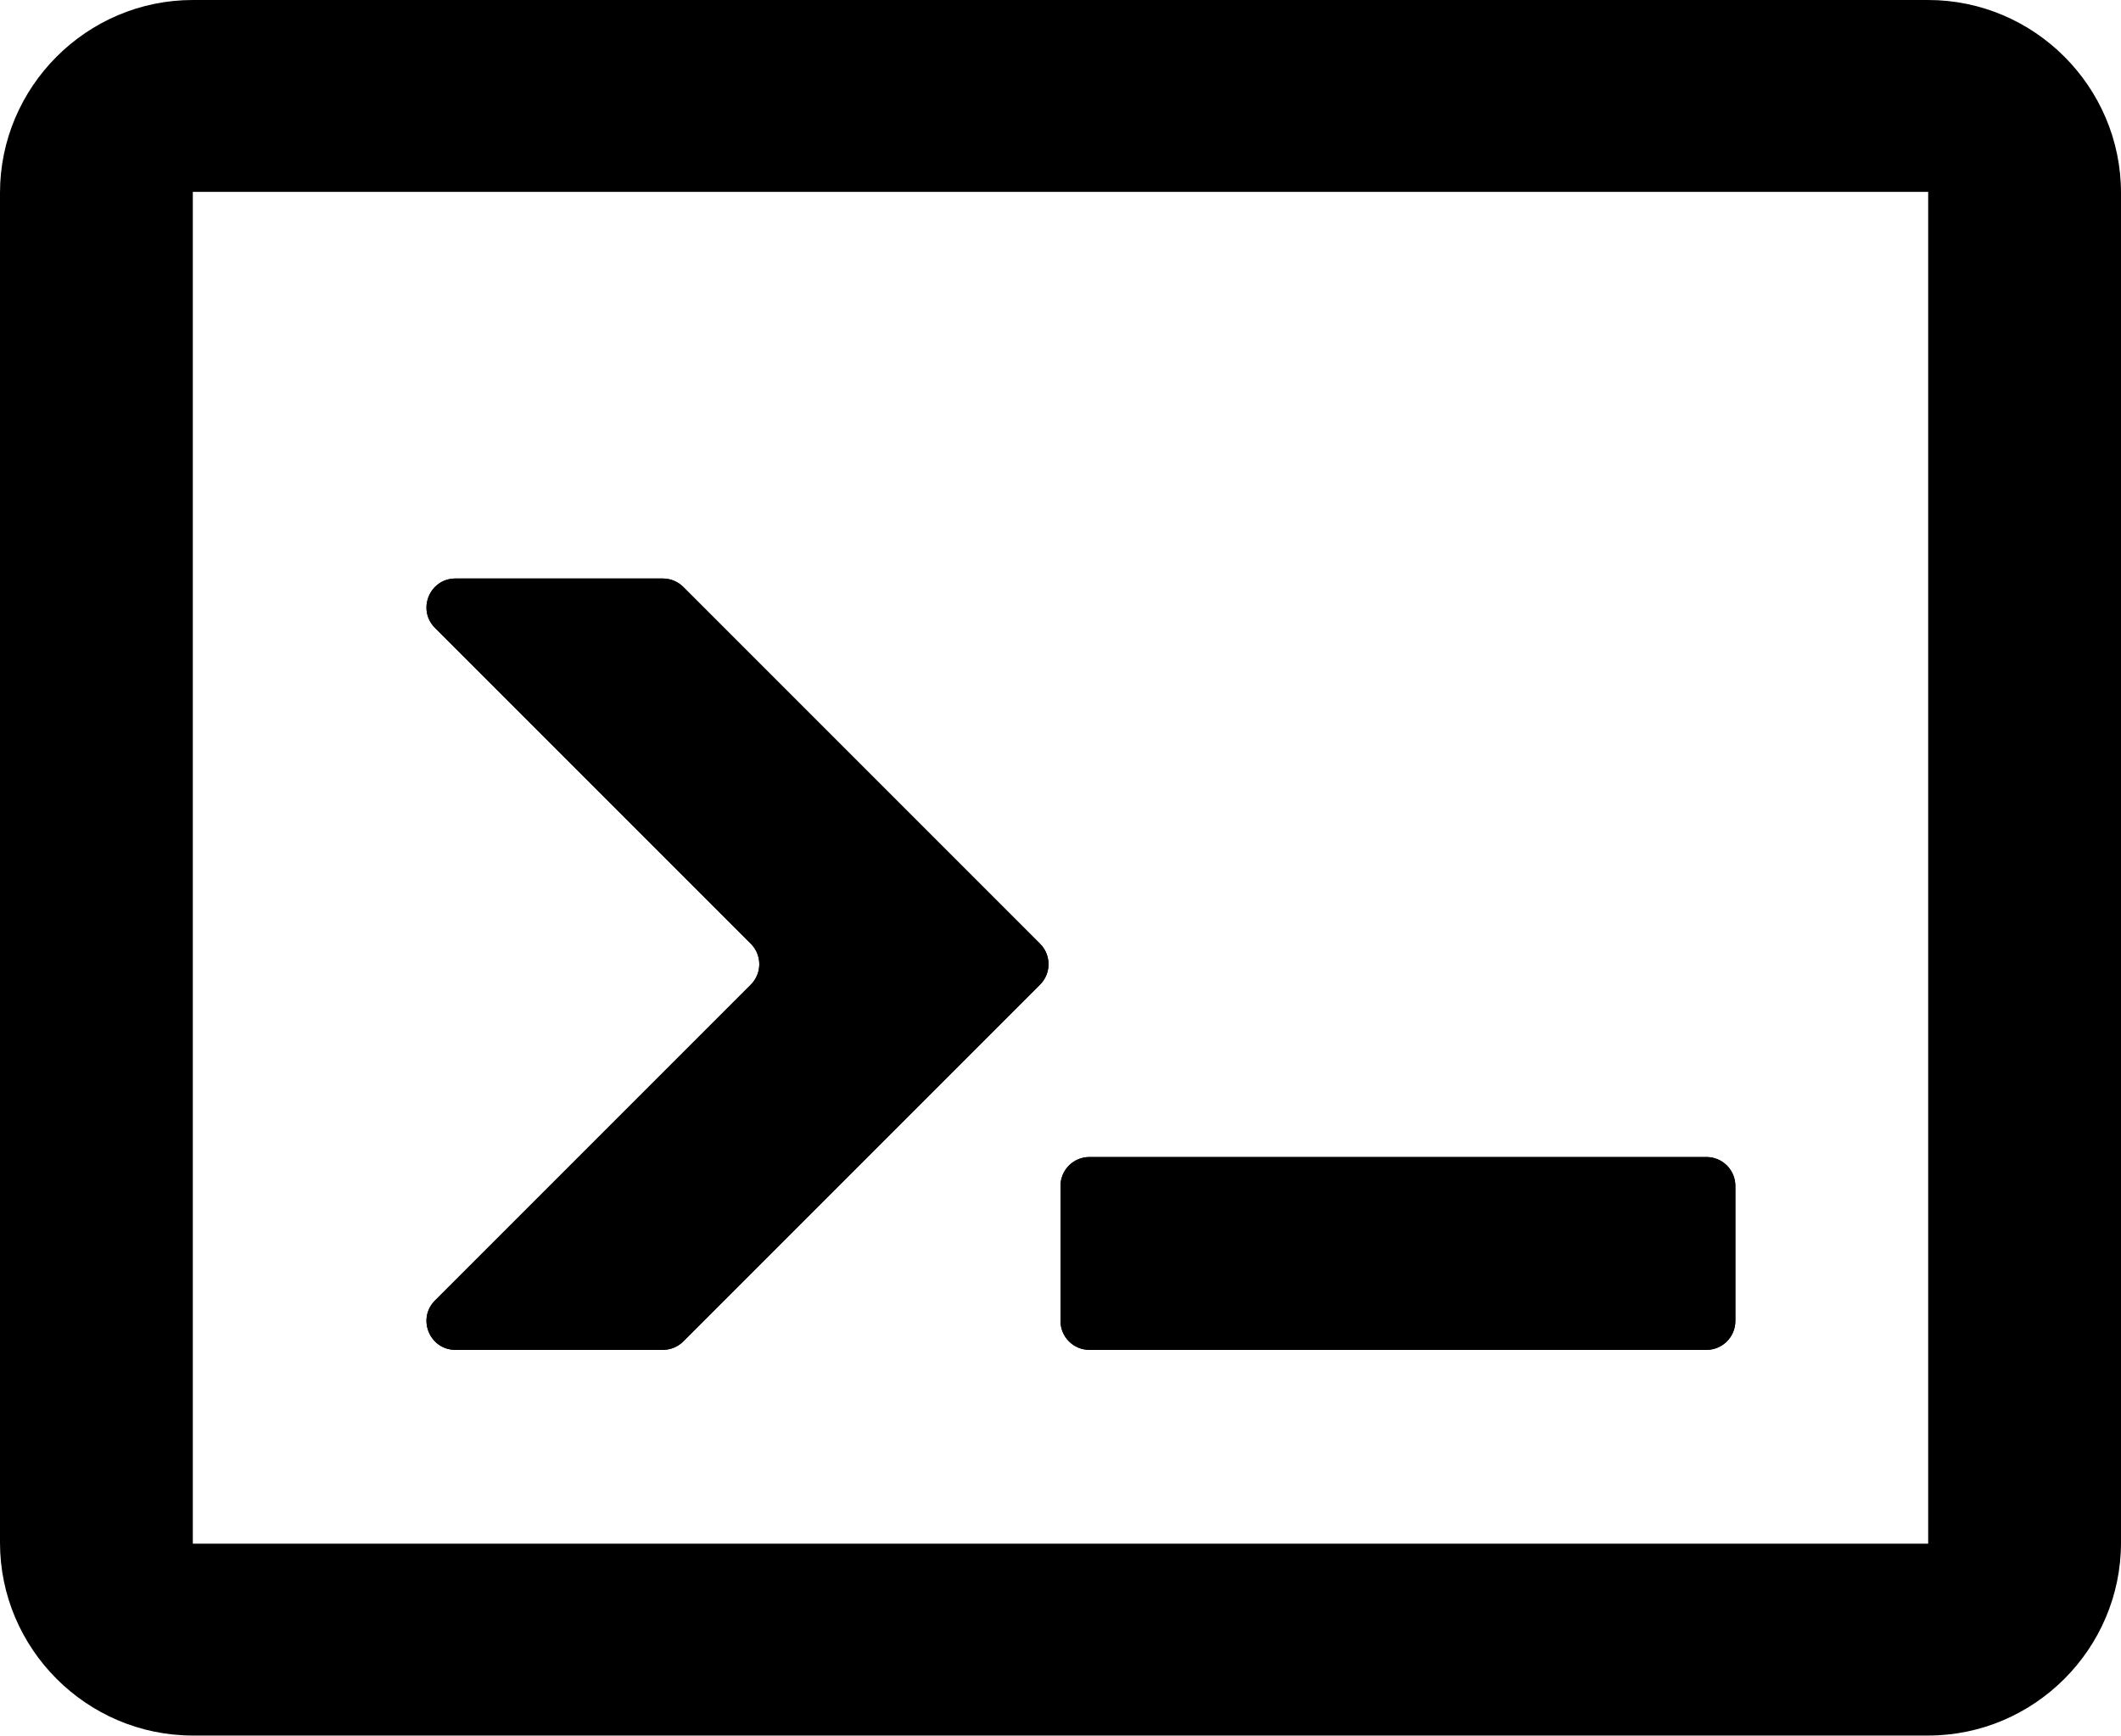
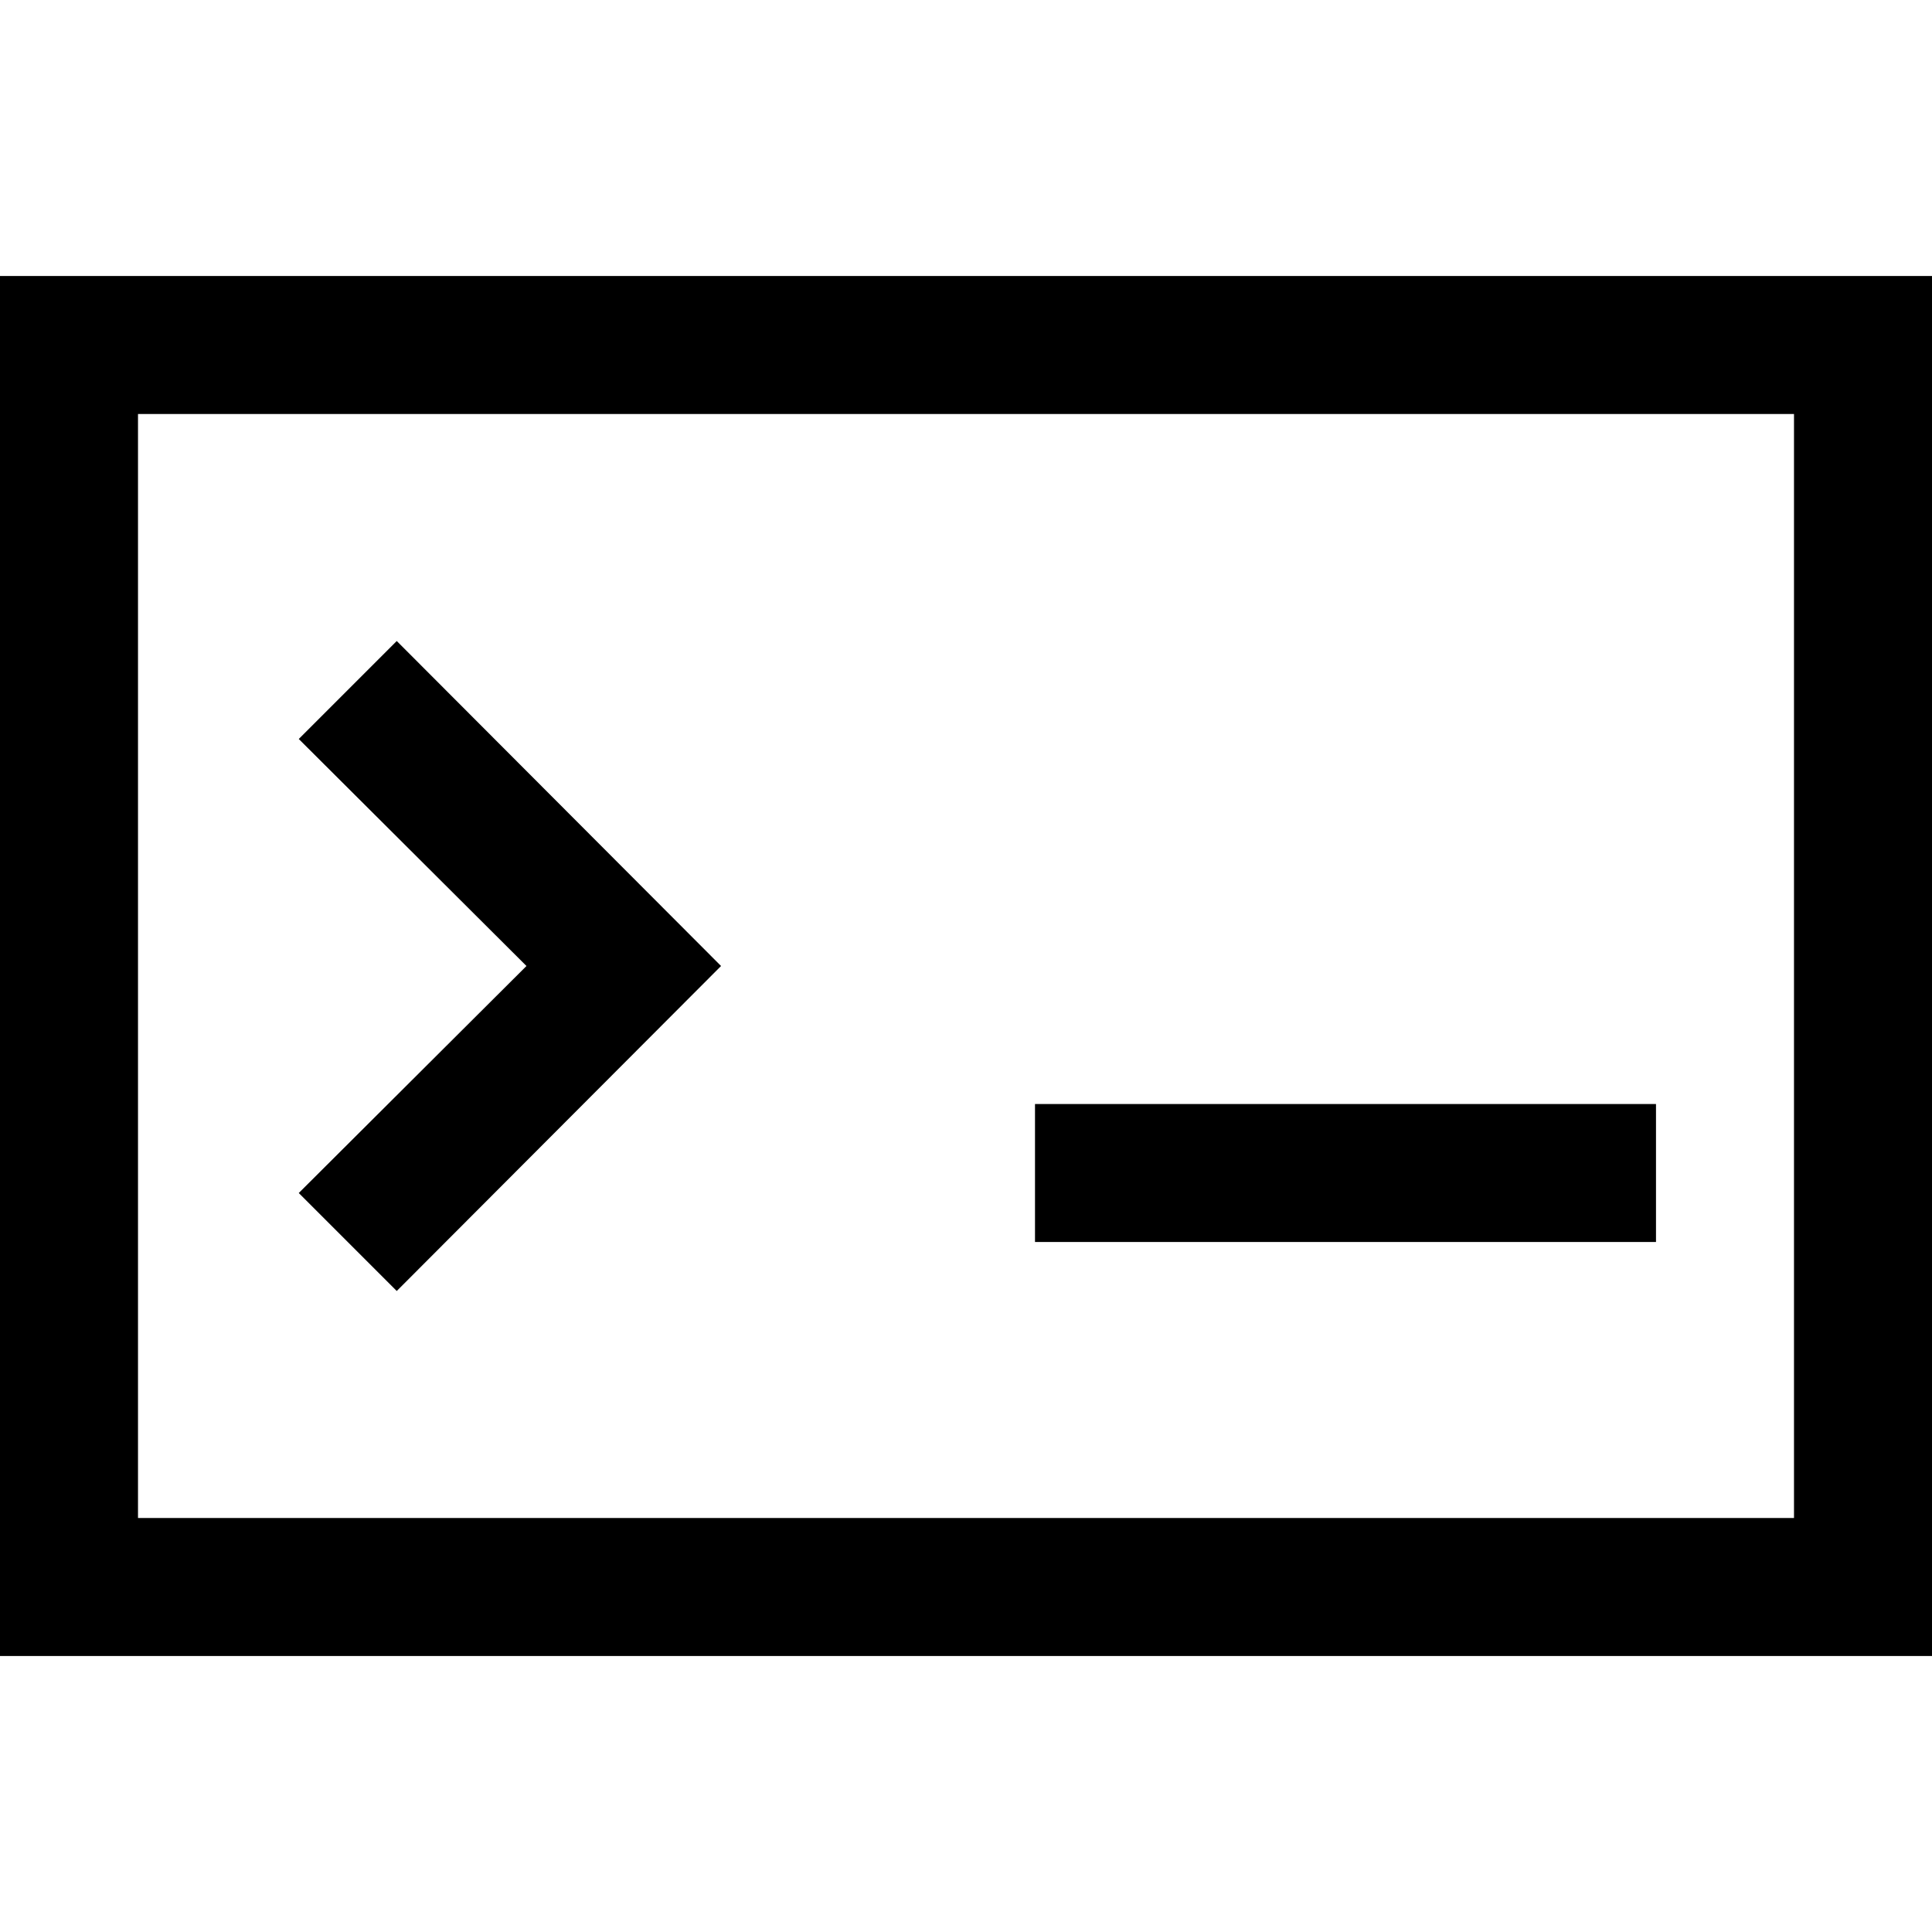
- <svg xmlns="http://www.w3.org/2000/svg" width="22" height="18" viewBox="0 0 22 18" fill="currentColor">
-   <path d="M20 0H2C0.9 0 0 0.9 0 2V16C0 17.1 0.9 18 2 18H20C21.1 18 22 17.1 22 16V2C22 0.9 21.1 0 20 0ZM20 16.01H2V1.99H20V16.01Z" />
-   <path d="M6.876 6H4.724C4.457 6 4.323 6.323 4.512 6.512L7.788 9.788C7.905 9.905 7.905 10.095 7.788 10.212L4.512 13.488C4.323 13.677 4.457 14 4.724 14H6.876C6.955 14 7.032 13.968 7.088 13.912L10.788 10.212C10.905 10.095 10.905 9.905 10.788 9.788L7.088 6.088C7.032 6.032 6.955 6 6.876 6Z" />
-   <path fill-rule="evenodd" clip-rule="evenodd" d="M4.512 6.512C4.323 6.323 4.457 6 4.724 6H6.876C6.955 6 7.032 6.032 7.088 6.088L10.788 9.788C10.905 9.905 10.905 10.095 10.788 10.212L7.088 13.912C7.032 13.968 6.955 14 6.876 14H4.724C4.457 14 4.323 13.677 4.512 13.488L7.788 10.212C7.905 10.095 7.905 9.905 7.788 9.788L4.512 6.512ZM6.414 7L8.495 9.081C9.003 9.588 9.003 10.412 8.495 10.919L6.414 13H6.586L9.586 10L6.586 7H6.414Z" />
-   <path d="M11 13.7V12.3C11 12.134 11.134 12 11.3 12H17.7C17.866 12 18 12.134 18 12.3V13.7C18 13.866 17.866 14 17.7 14H11.3C11.134 14 11 13.866 11 13.7Z" />
-   <path fill-rule="evenodd" clip-rule="evenodd" d="M11 12.3V13.7C11 13.866 11.134 14 11.3 14H17.7C17.866 14 18 13.866 18 13.7V12.3C18 12.134 17.866 12 17.7 12H11.3C11.134 12 11 12.134 11 12.3Z" />
+ <svg xmlns="http://www.w3.org/2000/svg" t="1644305354540" class="icon" viewBox="0 0 1024 1024" version="1.1" p-id="3335" width="260" height="260">
+   <path d="M950.857 219.429v585.143H73.143V219.429h877.714z m73.143-73.143H0v731.429h1024V146.286z" p-id="3336" />
+   <path d="M548.571 585.143v73.143h329.143v-73.143zM210.286 339.749l-51.931 51.931L279.04 512l-120.686 120.32 51.931 51.931 171.886-172.251z" p-id="3337" />
</svg>
